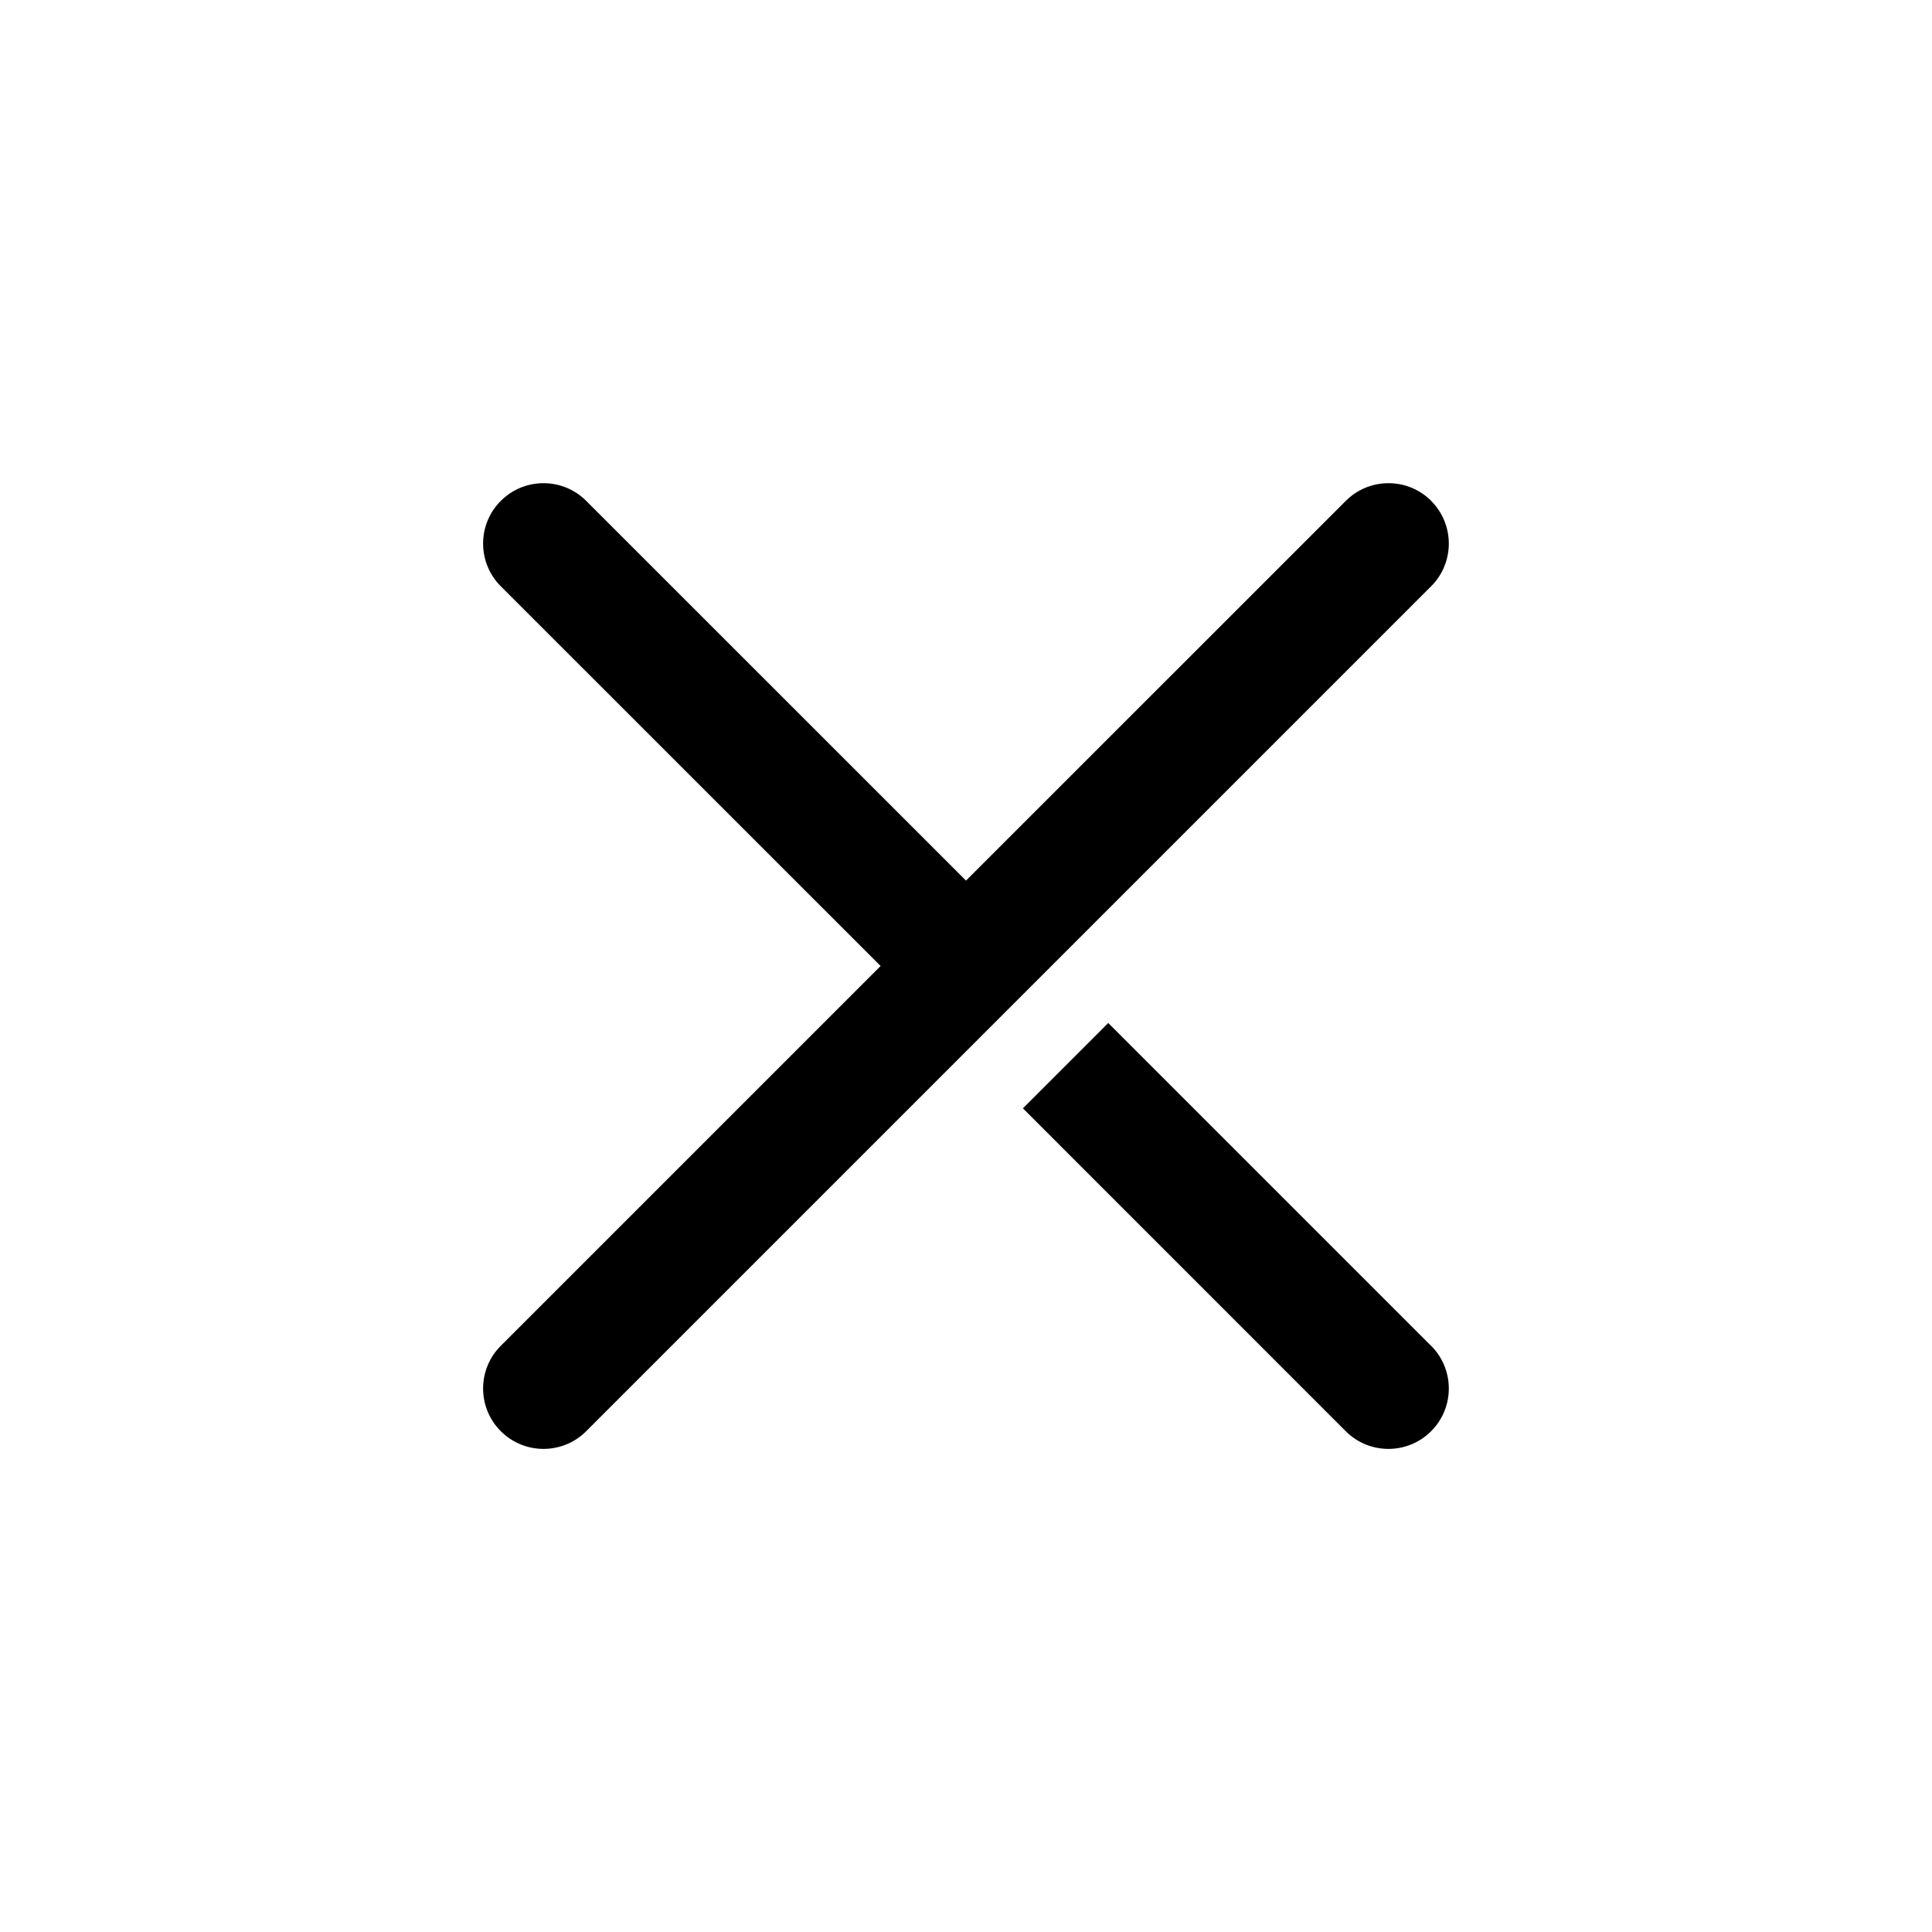
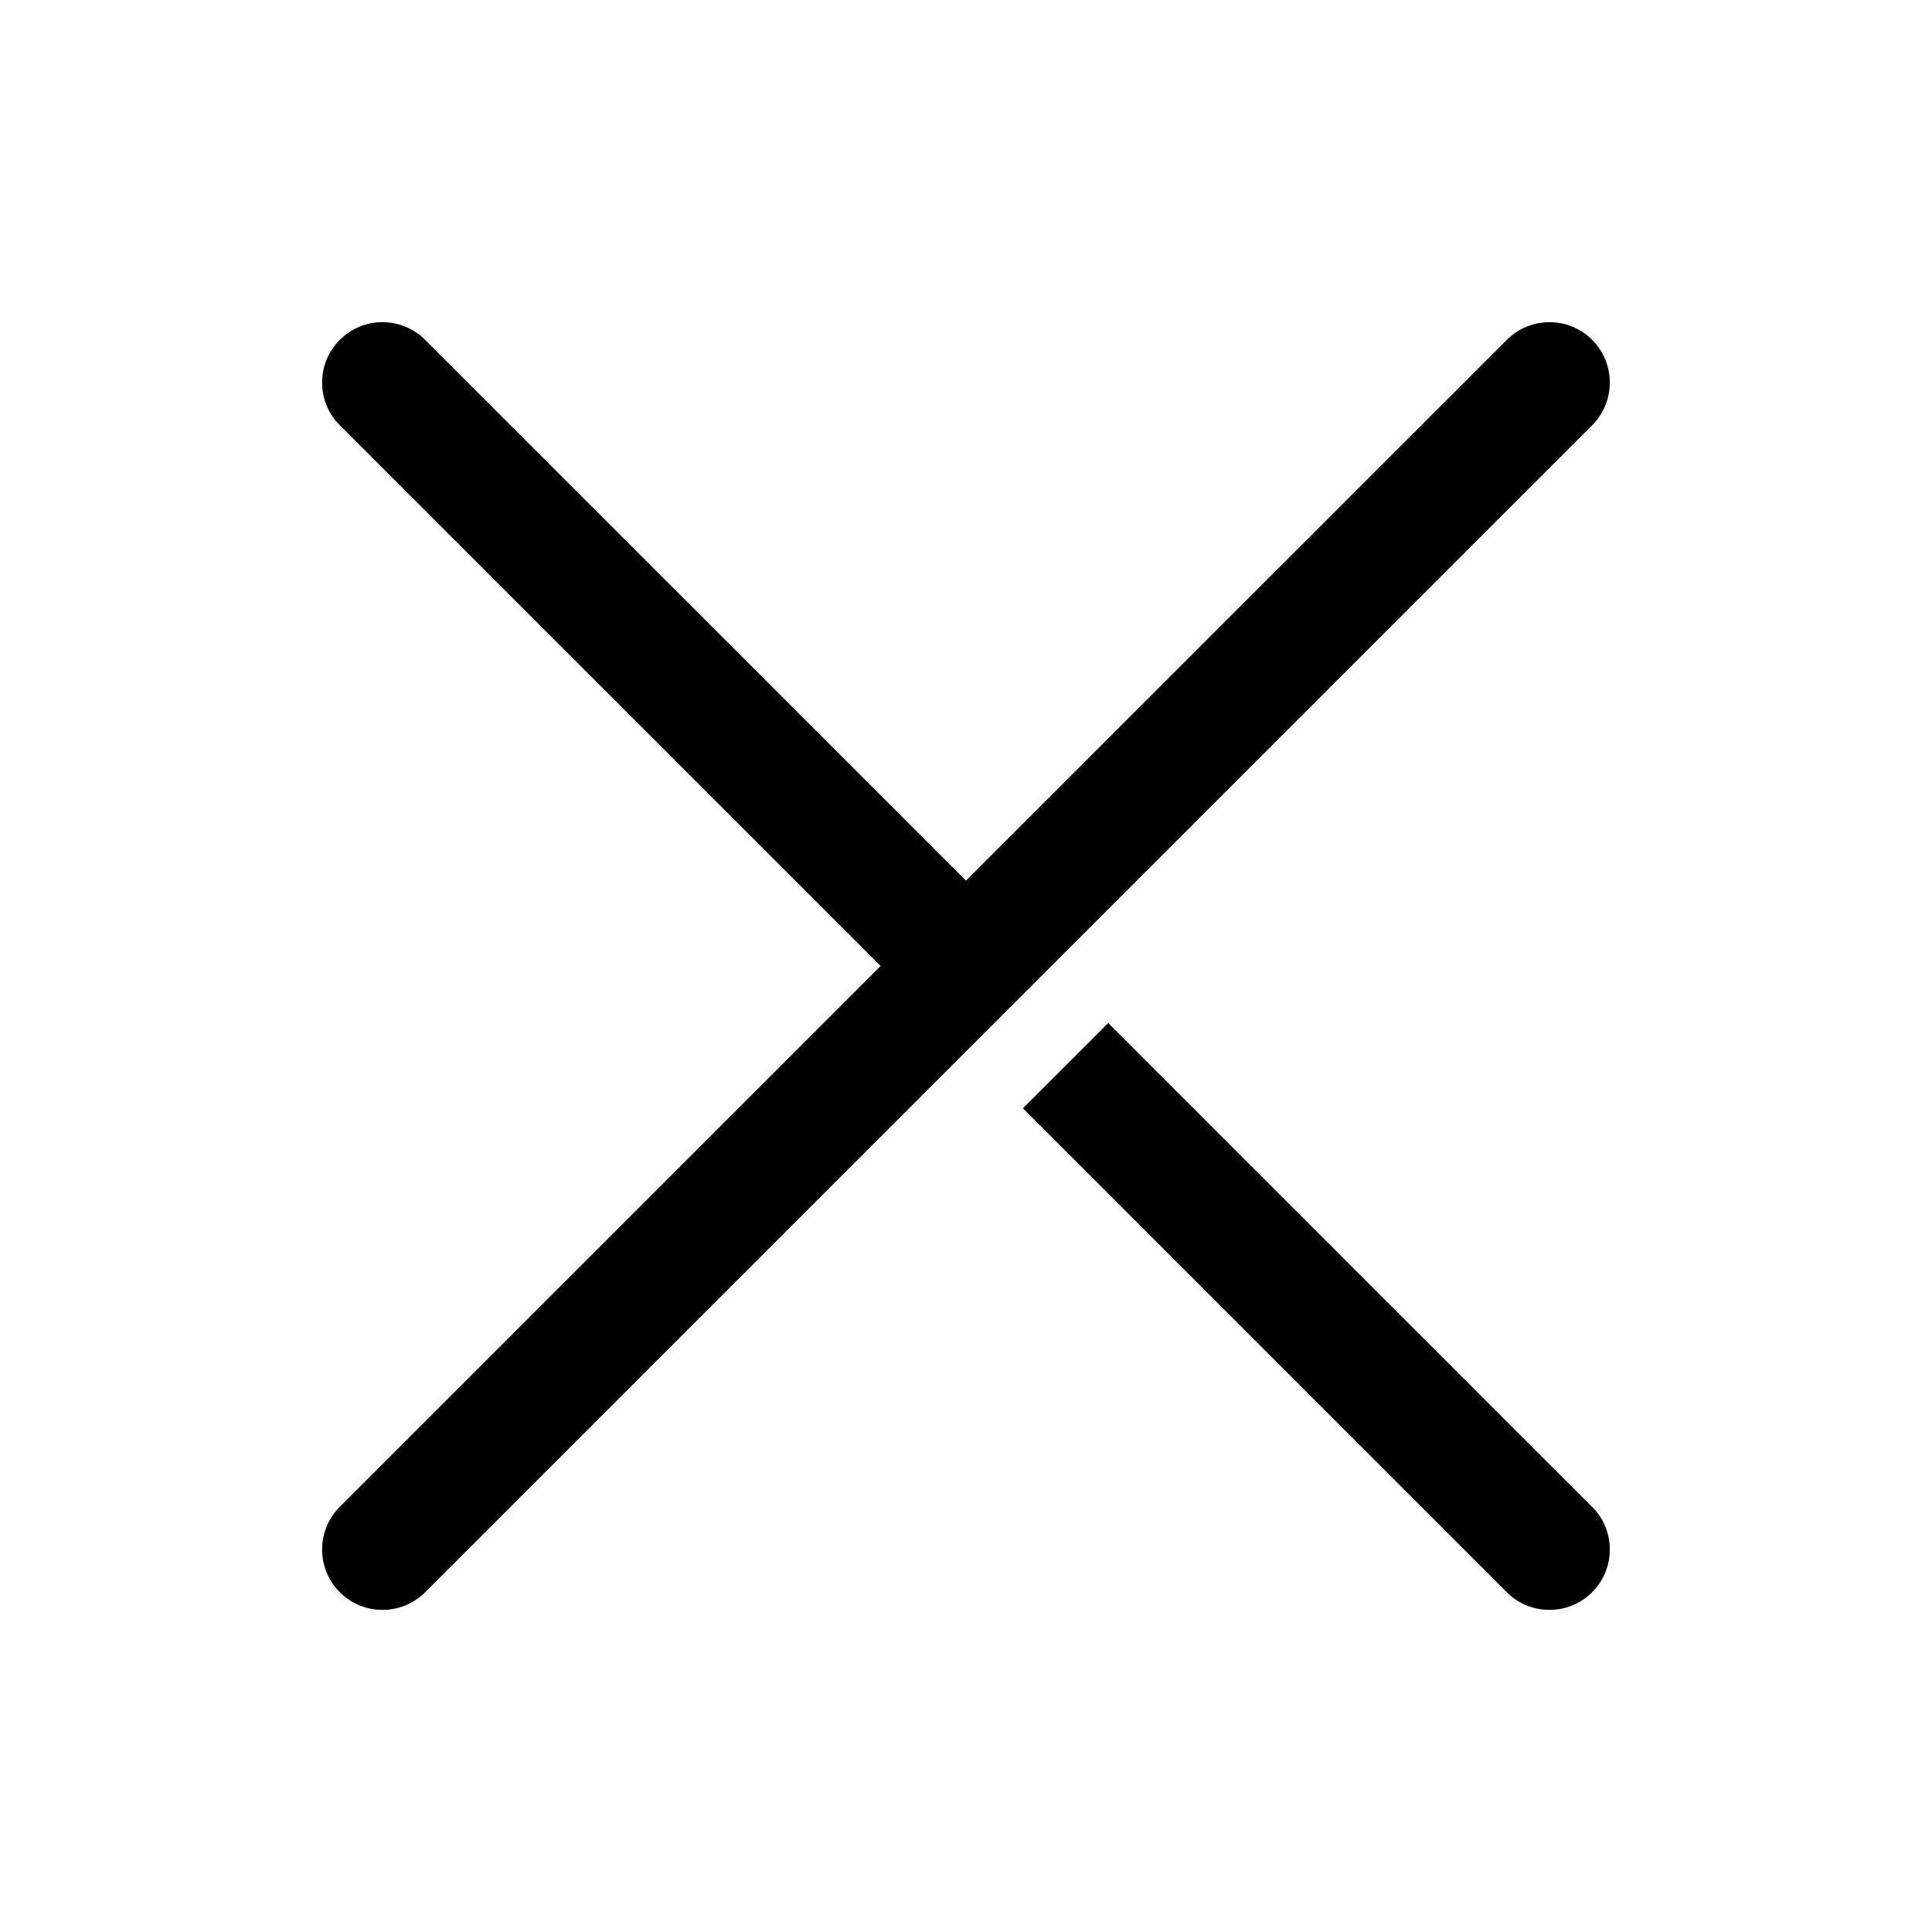
<svg xmlns="http://www.w3.org/2000/svg" version="1.1" width="24" height="24" viewBox="0 0 24 24">
-   <path d="M17.778 6.222c0.293 0.293 0.293 0.768 0 1.061l-10.496 10.496c-0.293 0.293-0.768 0.293-1.061 0s-0.293-0.768 0-1.061l4.718-4.718-4.718-4.717c-0.293-0.293-0.293-0.768 0-1.061s0.768-0.293 1.061 0l4.718 4.717 4.718-4.717c0.293-0.293 0.768-0.293 1.061 0zM17.778 16.718c0.293 0.293 0.293 0.768 0 1.061s-0.768 0.293-1.061 0l-4.010-4.011 1.060-1.060 4.010 4.010z" />
+   <path d="M19.778 4.222c0.293 0.293 0.293 0.768 0 1.061l-14.496 14.496c-0.293 0.293-0.768 0.293-1.061 0s-0.293-0.768 0-1.061l6.718-6.718-6.718-6.717c-0.293-0.293-0.293-0.768 0-1.061s0.768-0.293 1.061 0l6.718 6.717 6.718-6.717c0.293-0.293 0.768-0.293 1.061 0zM19.778 18.718c0.293 0.293 0.293 0.768 0 1.061s-0.768 0.293-1.061 0l-6.010-6.011 1.060-1.060 6.010 6.010z" />
</svg>
